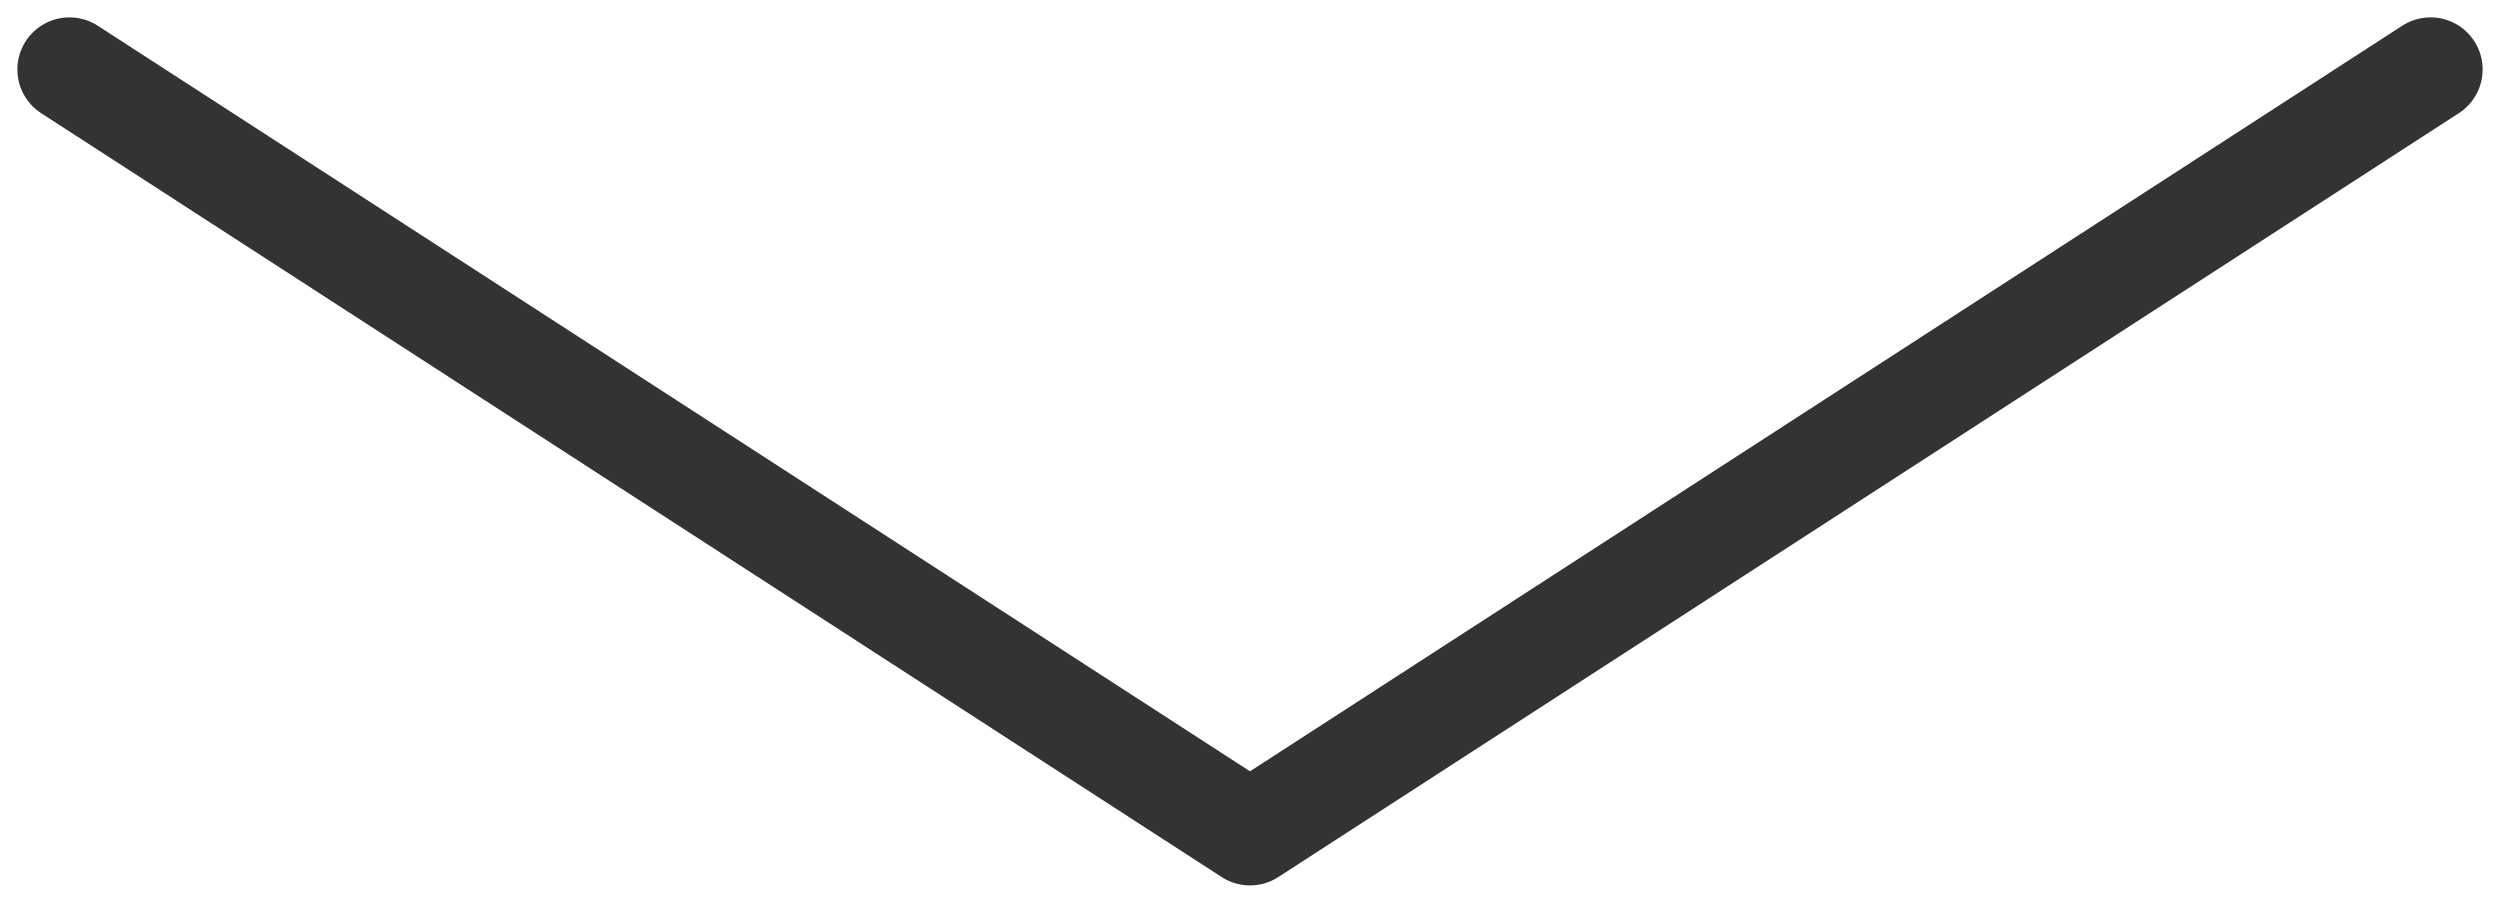
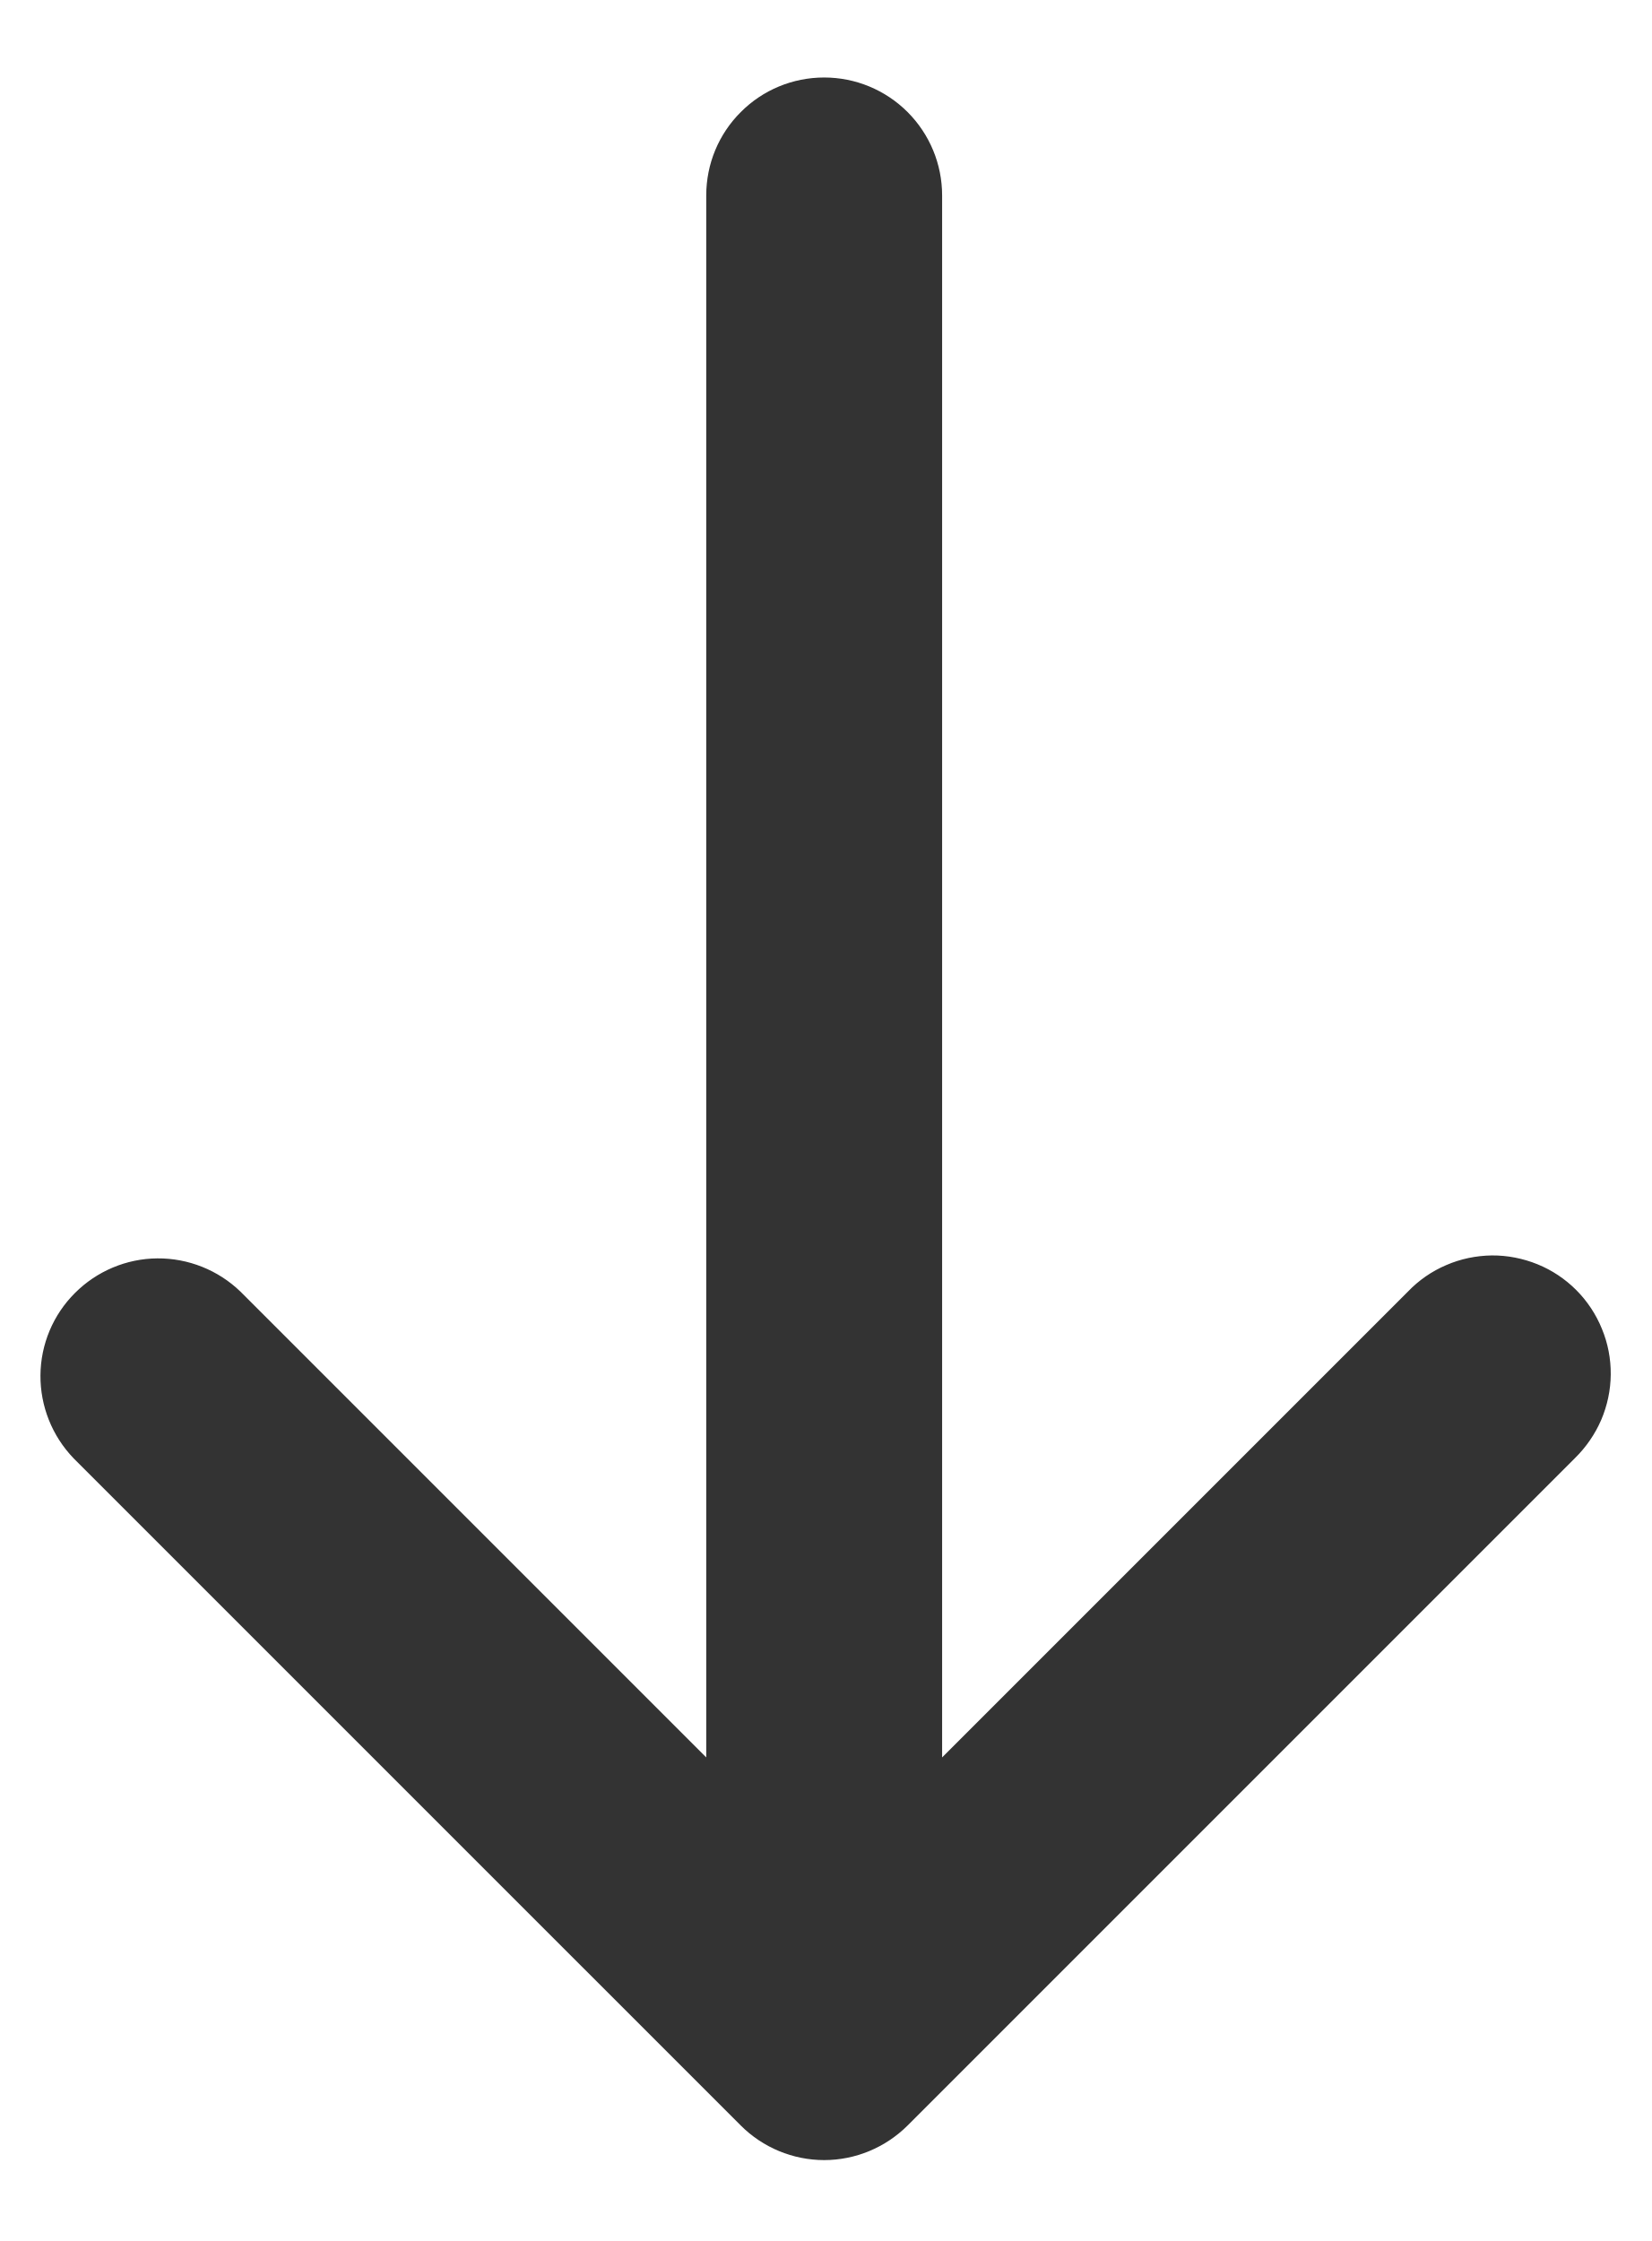
- <svg xmlns="http://www.w3.org/2000/svg" width="36" height="13" viewBox="0 0 36 13" fill="none">
-   <path d="M35 1L18 12L1 1" stroke="#333333" stroke-width="1.5" stroke-linecap="round" stroke-linejoin="round" />
+ <svg xmlns="http://www.w3.org/2000/svg" width="14" height="19" viewBox="0 0 14 19" fill="none">
+   <path d="M6.281 18.021C6.468 18.208 6.723 18.314 6.988 18.314C7.253 18.314 7.507 18.208 7.695 18.021L13.352 12.364C13.447 12.271 13.523 12.161 13.576 12.039C13.628 11.917 13.656 11.786 13.657 11.653C13.658 11.52 13.633 11.389 13.582 11.266C13.532 11.143 13.458 11.031 13.364 10.937C13.27 10.843 13.159 10.769 13.036 10.719C12.913 10.669 12.781 10.643 12.648 10.644C12.515 10.646 12.384 10.673 12.262 10.726C12.14 10.778 12.03 10.854 11.938 10.95L7.988 14.9L7.988 1.657C7.988 1.391 7.882 1.137 7.695 0.95C7.507 0.762 7.253 0.657 6.988 0.657C6.722 0.657 6.468 0.762 6.281 0.95C6.093 1.137 5.988 1.391 5.988 1.657L5.988 14.9L2.038 10.95C1.849 10.768 1.596 10.667 1.334 10.669C1.072 10.671 0.821 10.777 0.636 10.962C0.45 11.147 0.345 11.398 0.343 11.66C0.341 11.922 0.442 12.175 0.624 12.364L6.281 18.021Z" fill="#333333" />
</svg>
